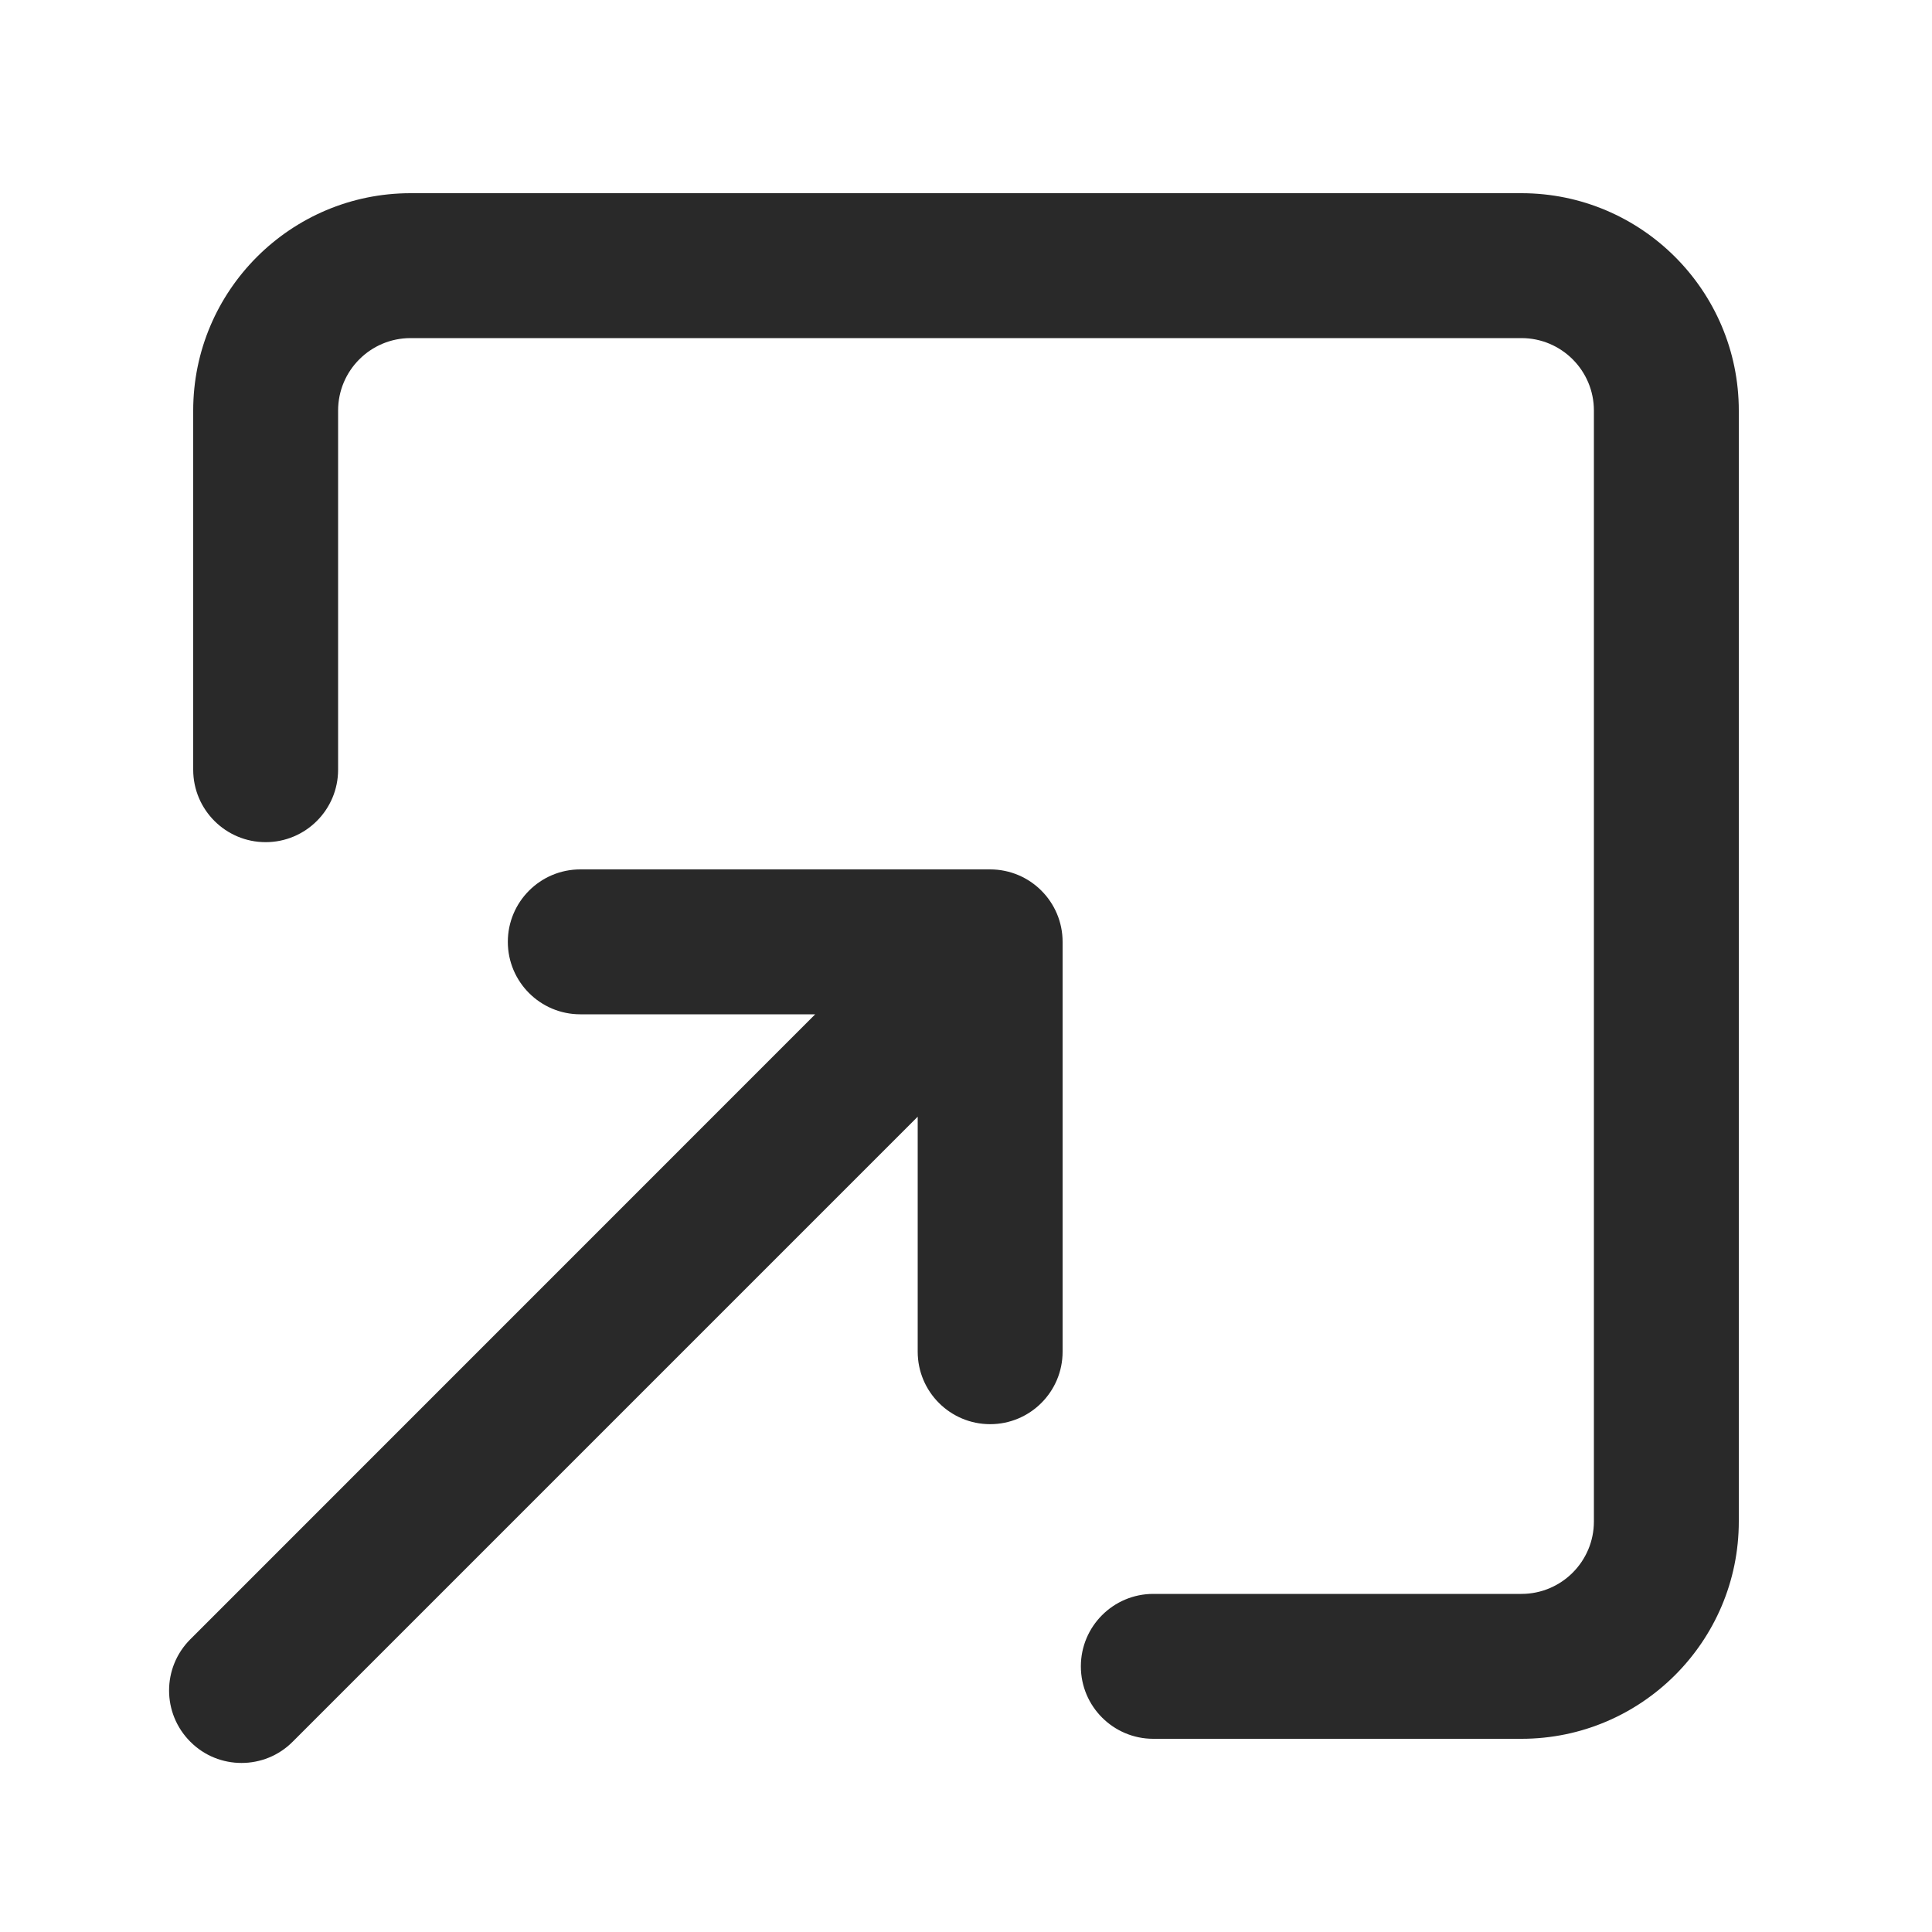
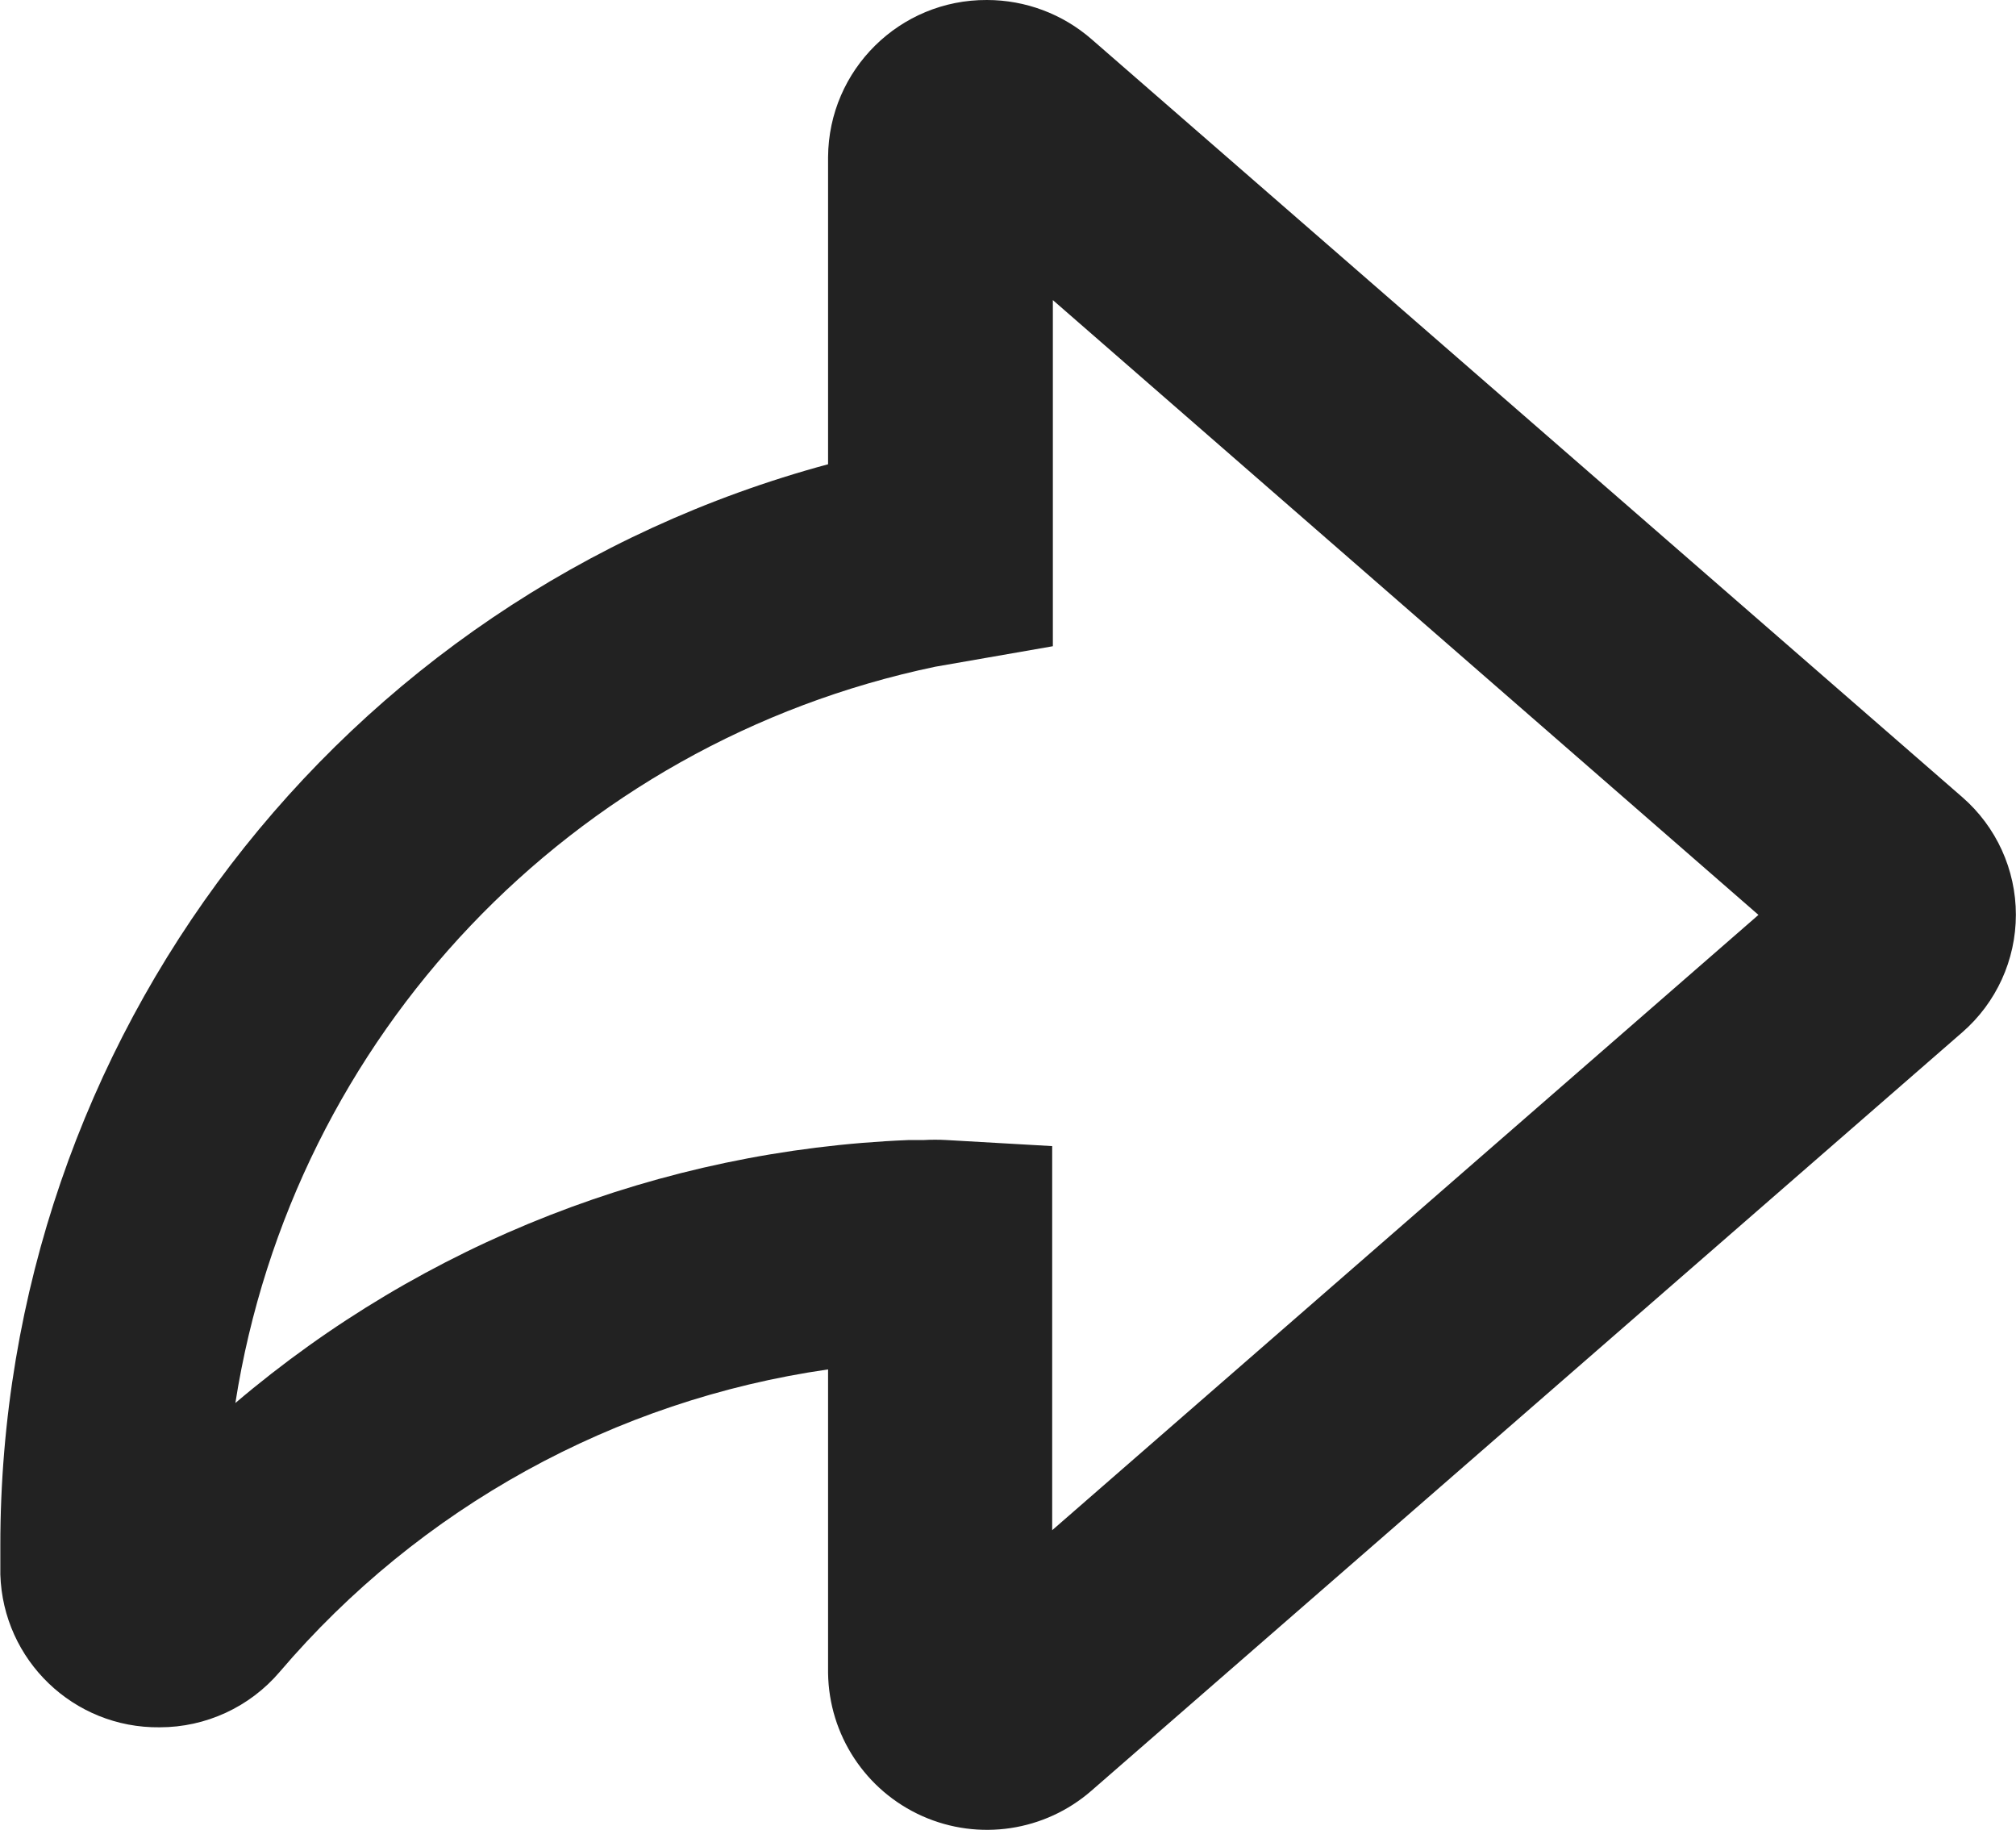
- <svg xmlns="http://www.w3.org/2000/svg" width="20" height="20" viewBox="0 0 20 20" fill="none">
-   <path d="M18 15.75V4.25C18 3.009 16.991 2 15.75 2H4.25C3.009 2 2 3.009 2 4.25V7.968C2 8.382 2.336 8.718 2.75 8.718C3.164 8.718 3.5 8.382 3.5 7.968V4.25C3.5 3.836 3.836 3.5 4.25 3.5H15.75C16.164 3.5 16.5 3.836 16.5 4.25V15.75C16.5 16.164 16.164 16.5 15.75 16.5H11.939C11.525 16.5 11.189 16.836 11.189 17.25C11.189 17.664 11.525 18 11.939 18H15.75C16.991 18 18 16.991 18 15.75Z" fill="#292929" />
-   <path d="M11 9.75V13.993C11 14.407 10.664 14.743 10.25 14.743C9.836 14.743 9.5 14.407 9.5 13.993V11.56L3.03 18.03C2.884 18.177 2.692 18.25 2.5 18.25C2.308 18.25 2.116 18.177 1.97 18.03C1.677 17.737 1.677 17.263 1.97 16.97L8.439 10.5H6.007C5.593 10.5 5.257 10.164 5.257 9.75C5.257 9.336 5.593 9 6.007 9H10.25C10.664 9 11 9.336 11 9.75Z" fill="#292929" />
+ <svg xmlns="http://www.w3.org/2000/svg" width="12" height="10.891" viewBox="0 0 12 10.891">
+   <path id="Path_607740" data-name="Path 607740" d="M5.625,1.43a.948.948,0,0,1,.622.233L11.43,6.174a.927.927,0,0,1,0,1.4L6.247,12.087a.946.946,0,0,1-1.568-.7V9.58a5.278,5.278,0,0,0-3.264,1.8.938.938,0,0,1-.715.33A.938.938,0,0,1-.248,10.8q0-.085,0-.17A6.663,6.663,0,0,1,4.679,4.193V2.364A.941.941,0,0,1,5.625,1.43Zm4.592,5.445-4.2-3.659v2.06l-.7.122A5.319,5.319,0,0,0,1.151,9.78,6.6,6.6,0,0,1,5.157,8.215l.09,0a1.224,1.224,0,0,1,.138,0l.628.036v2.286Z" transform="translate(0.25 -1.43)" fill="#222" />
</svg>
